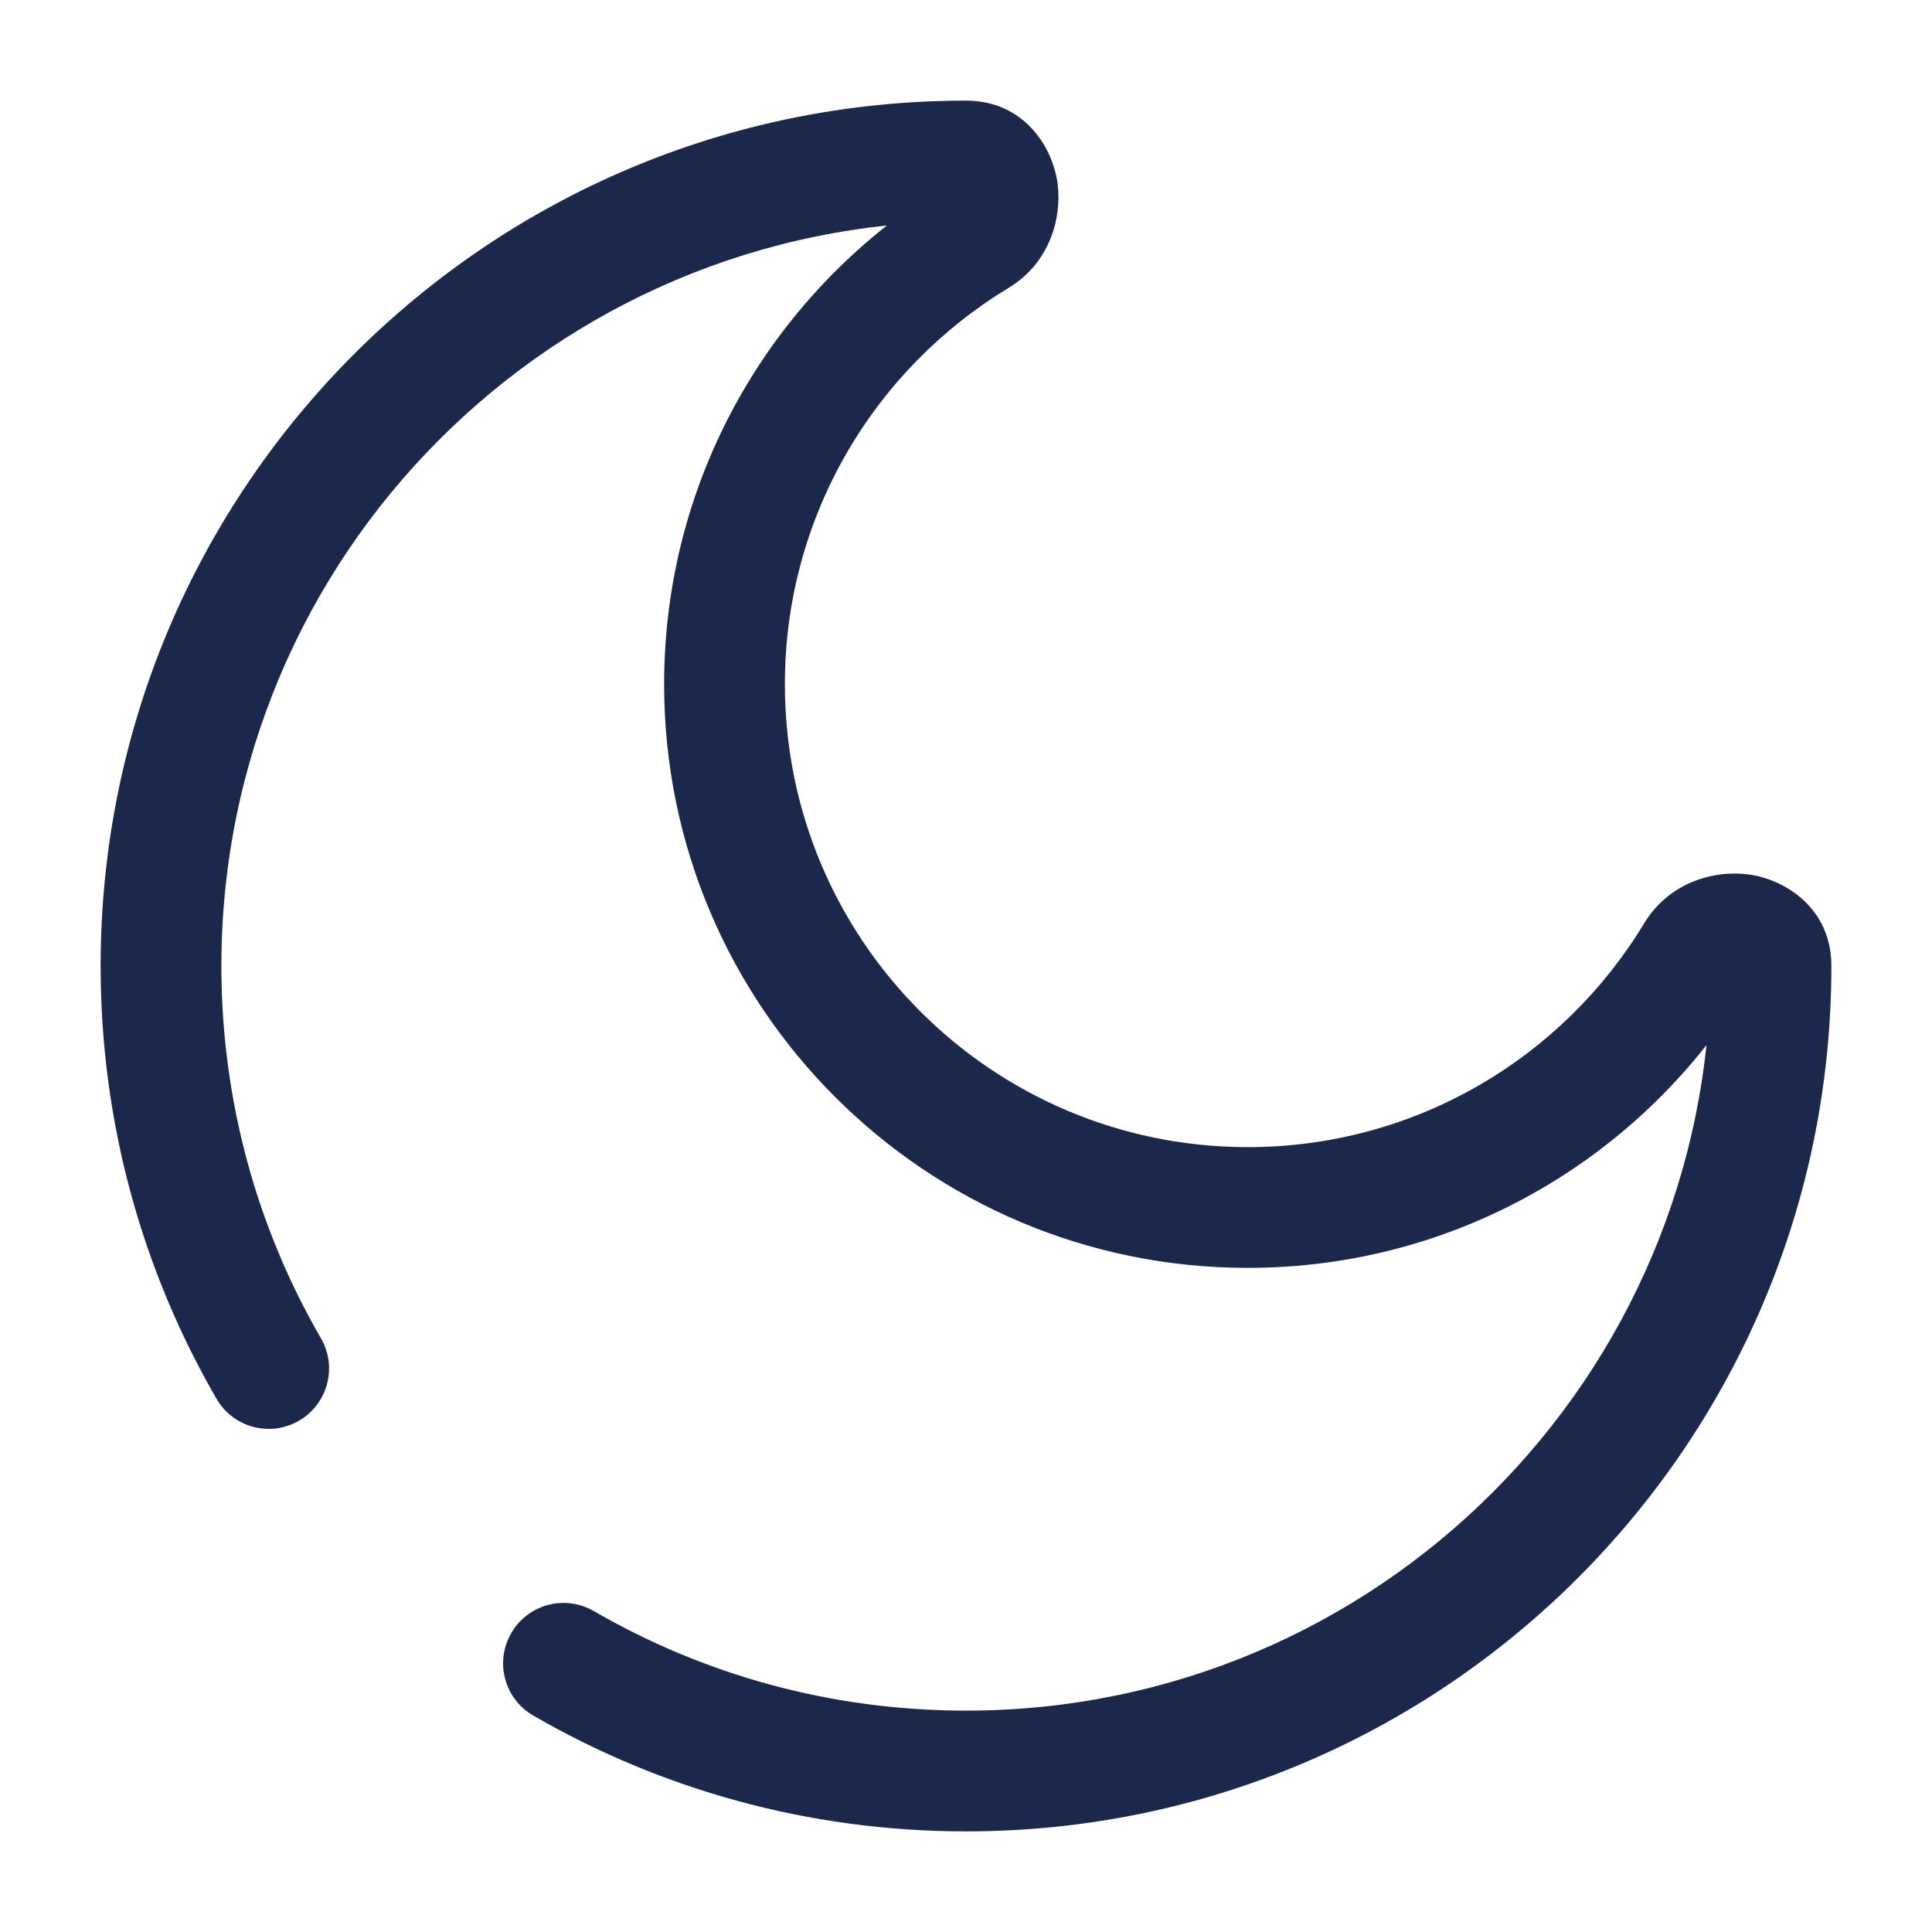
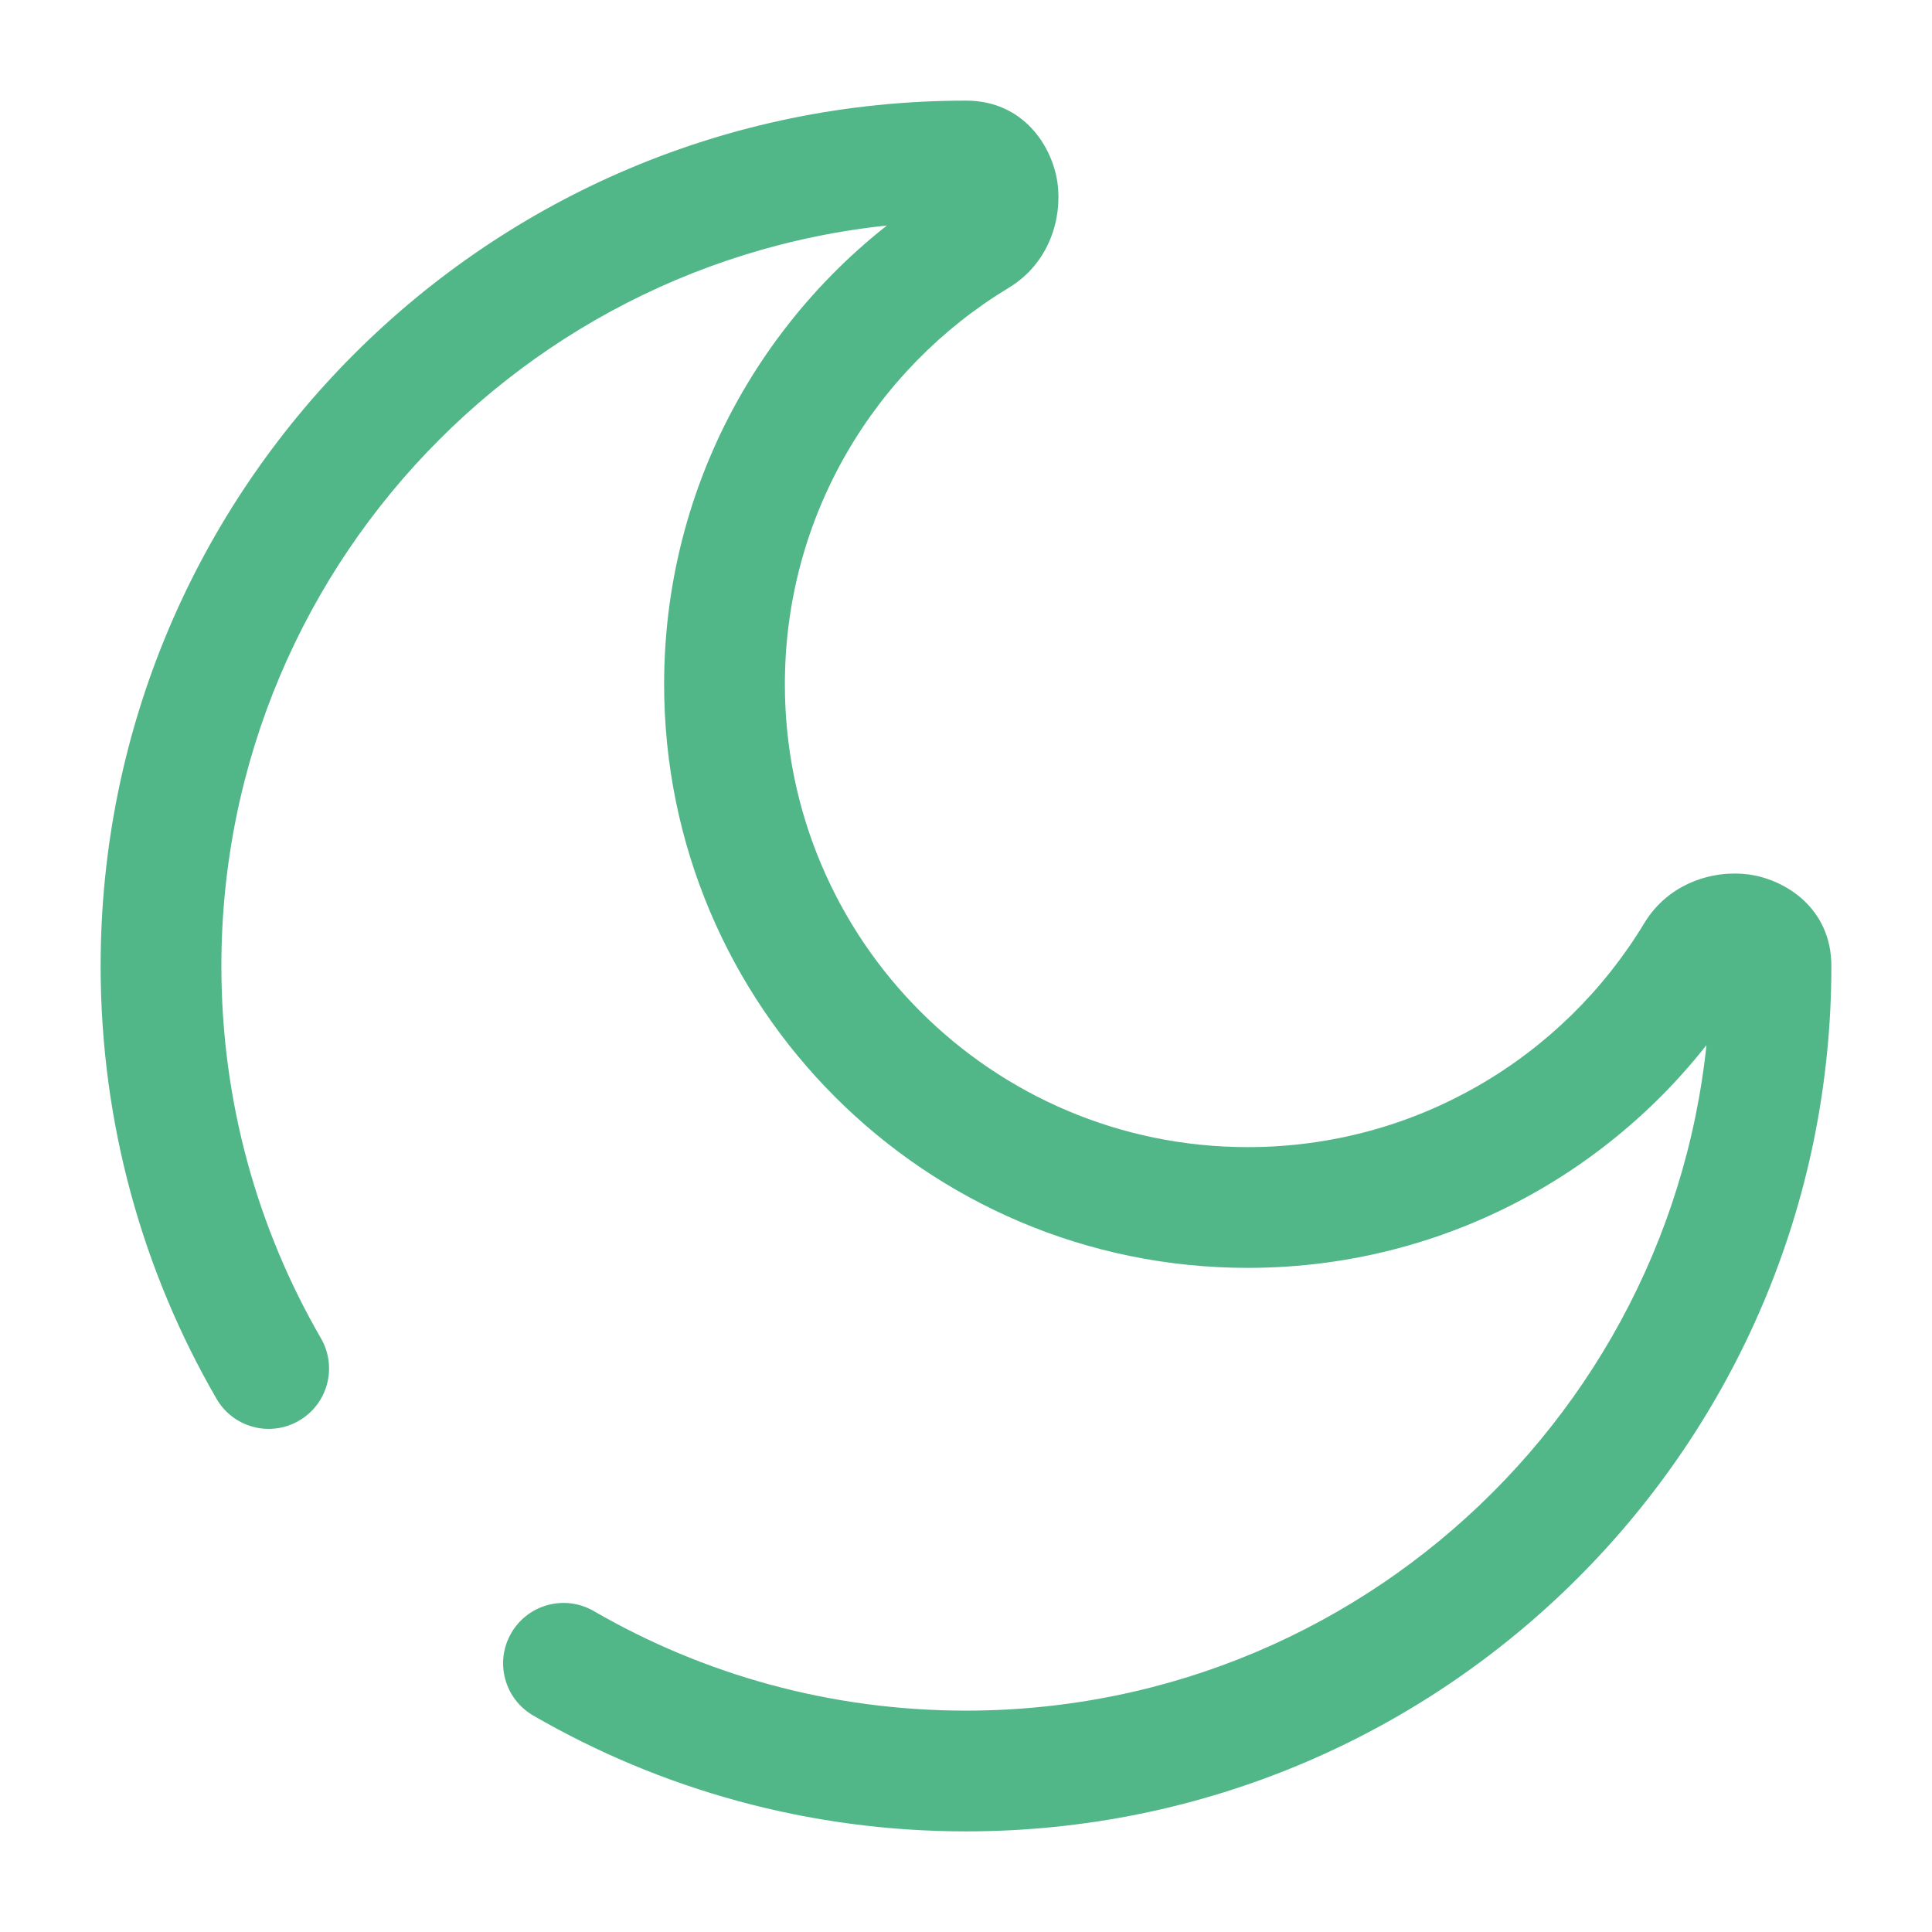
- <svg xmlns="http://www.w3.org/2000/svg" width="800px" height="800px" viewBox="0 0 24 24" fill="none">
-   <path d="M21.067 11.857L20.425 11.469L21.067 11.857ZM12.143 2.933L11.755 2.291V2.291L12.143 2.933ZM7.376 20.013C7.017 19.806 6.558 19.928 6.351 20.287C6.143 20.645 6.266 21.104 6.624 21.311L7.376 20.013ZM2.689 17.375C2.896 17.734 3.355 17.857 3.713 17.649C4.072 17.442 4.194 16.983 3.987 16.625L2.689 17.375ZM21.25 12C21.25 17.109 17.109 21.25 12 21.25V22.75C17.937 22.75 22.75 17.937 22.75 12H21.25ZM2.75 12C2.75 6.891 6.891 2.75 12 2.75V1.25C6.063 1.25 1.25 6.063 1.25 12H2.75ZM15.5 14.25C12.324 14.25 9.75 11.676 9.75 8.5H8.25C8.25 12.504 11.496 15.75 15.5 15.75V14.25ZM20.425 11.469C19.417 13.137 17.588 14.25 15.5 14.25V15.75C18.135 15.75 20.441 14.344 21.709 12.245L20.425 11.469ZM9.75 8.5C9.75 6.412 10.863 4.583 12.531 3.575L11.755 2.291C9.656 3.559 8.25 5.865 8.25 8.5H9.75ZM12 2.75C11.912 2.75 11.808 2.71 11.732 2.632C11.669 2.565 11.654 2.502 11.65 2.477C11.646 2.446 11.648 2.356 11.755 2.291L12.531 3.575C13.034 3.271 13.196 2.714 13.137 2.276C13.075 1.821 12.717 1.25 12 1.25V2.75ZM21.709 12.245C21.644 12.352 21.554 12.354 21.523 12.35C21.498 12.346 21.435 12.331 21.368 12.268C21.29 12.192 21.25 12.088 21.25 12H22.75C22.75 11.283 22.179 10.925 21.724 10.863C21.286 10.804 20.729 10.966 20.425 11.469L21.709 12.245ZM12 21.25C10.314 21.25 8.735 20.8 7.376 20.013L6.624 21.311C8.206 22.227 10.043 22.75 12 22.75V21.25ZM3.987 16.625C3.2 15.265 2.75 13.686 2.75 12H1.25C1.25 13.957 1.774 15.794 2.689 17.375L3.987 16.625Z" fill="#1C274C" />
+ <svg xmlns="http://www.w3.org/2000/svg" class="moon" width="800px" height="800px" viewBox="0 0 24 24" fill="none">
+   <path id="moon" d="M21.067 11.857L20.425 11.469L21.067 11.857ZM12.143 2.933L11.755 2.291V2.291L12.143 2.933ZM7.376 20.013C7.017 19.806 6.558 19.928 6.351 20.287C6.143 20.645 6.266 21.104 6.624 21.311L7.376 20.013ZM2.689 17.375C2.896 17.734 3.355 17.857 3.713 17.649C4.072 17.442 4.194 16.983 3.987 16.625L2.689 17.375ZM21.25 12C21.25 17.109 17.109 21.25 12 21.25V22.75C17.937 22.75 22.75 17.937 22.75 12H21.25ZM2.75 12C2.75 6.891 6.891 2.75 12 2.75V1.25C6.063 1.25 1.25 6.063 1.25 12H2.75ZM15.5 14.25C12.324 14.25 9.75 11.676 9.75 8.5H8.25C8.25 12.504 11.496 15.75 15.5 15.75V14.25ZM20.425 11.469C19.417 13.137 17.588 14.25 15.5 14.25V15.75C18.135 15.75 20.441 14.344 21.709 12.245L20.425 11.469ZM9.75 8.5C9.75 6.412 10.863 4.583 12.531 3.575L11.755 2.291C9.656 3.559 8.25 5.865 8.25 8.5H9.75ZM12 2.75C11.912 2.75 11.808 2.71 11.732 2.632C11.669 2.565 11.654 2.502 11.65 2.477C11.646 2.446 11.648 2.356 11.755 2.291L12.531 3.575C13.034 3.271 13.196 2.714 13.137 2.276C13.075 1.821 12.717 1.25 12 1.25V2.75ZM21.709 12.245C21.644 12.352 21.554 12.354 21.523 12.35C21.498 12.346 21.435 12.331 21.368 12.268C21.29 12.192 21.25 12.088 21.25 12H22.75C22.75 11.283 22.179 10.925 21.724 10.863C21.286 10.804 20.729 10.966 20.425 11.469L21.709 12.245ZM12 21.25C10.314 21.25 8.735 20.8 7.376 20.013L6.624 21.311C8.206 22.227 10.043 22.75 12 22.75V21.25ZM3.987 16.625C3.2 15.265 2.75 13.686 2.75 12H1.25C1.25 13.957 1.774 15.794 2.689 17.375L3.987 16.625Z" fill="#52b788ff" />
</svg>
